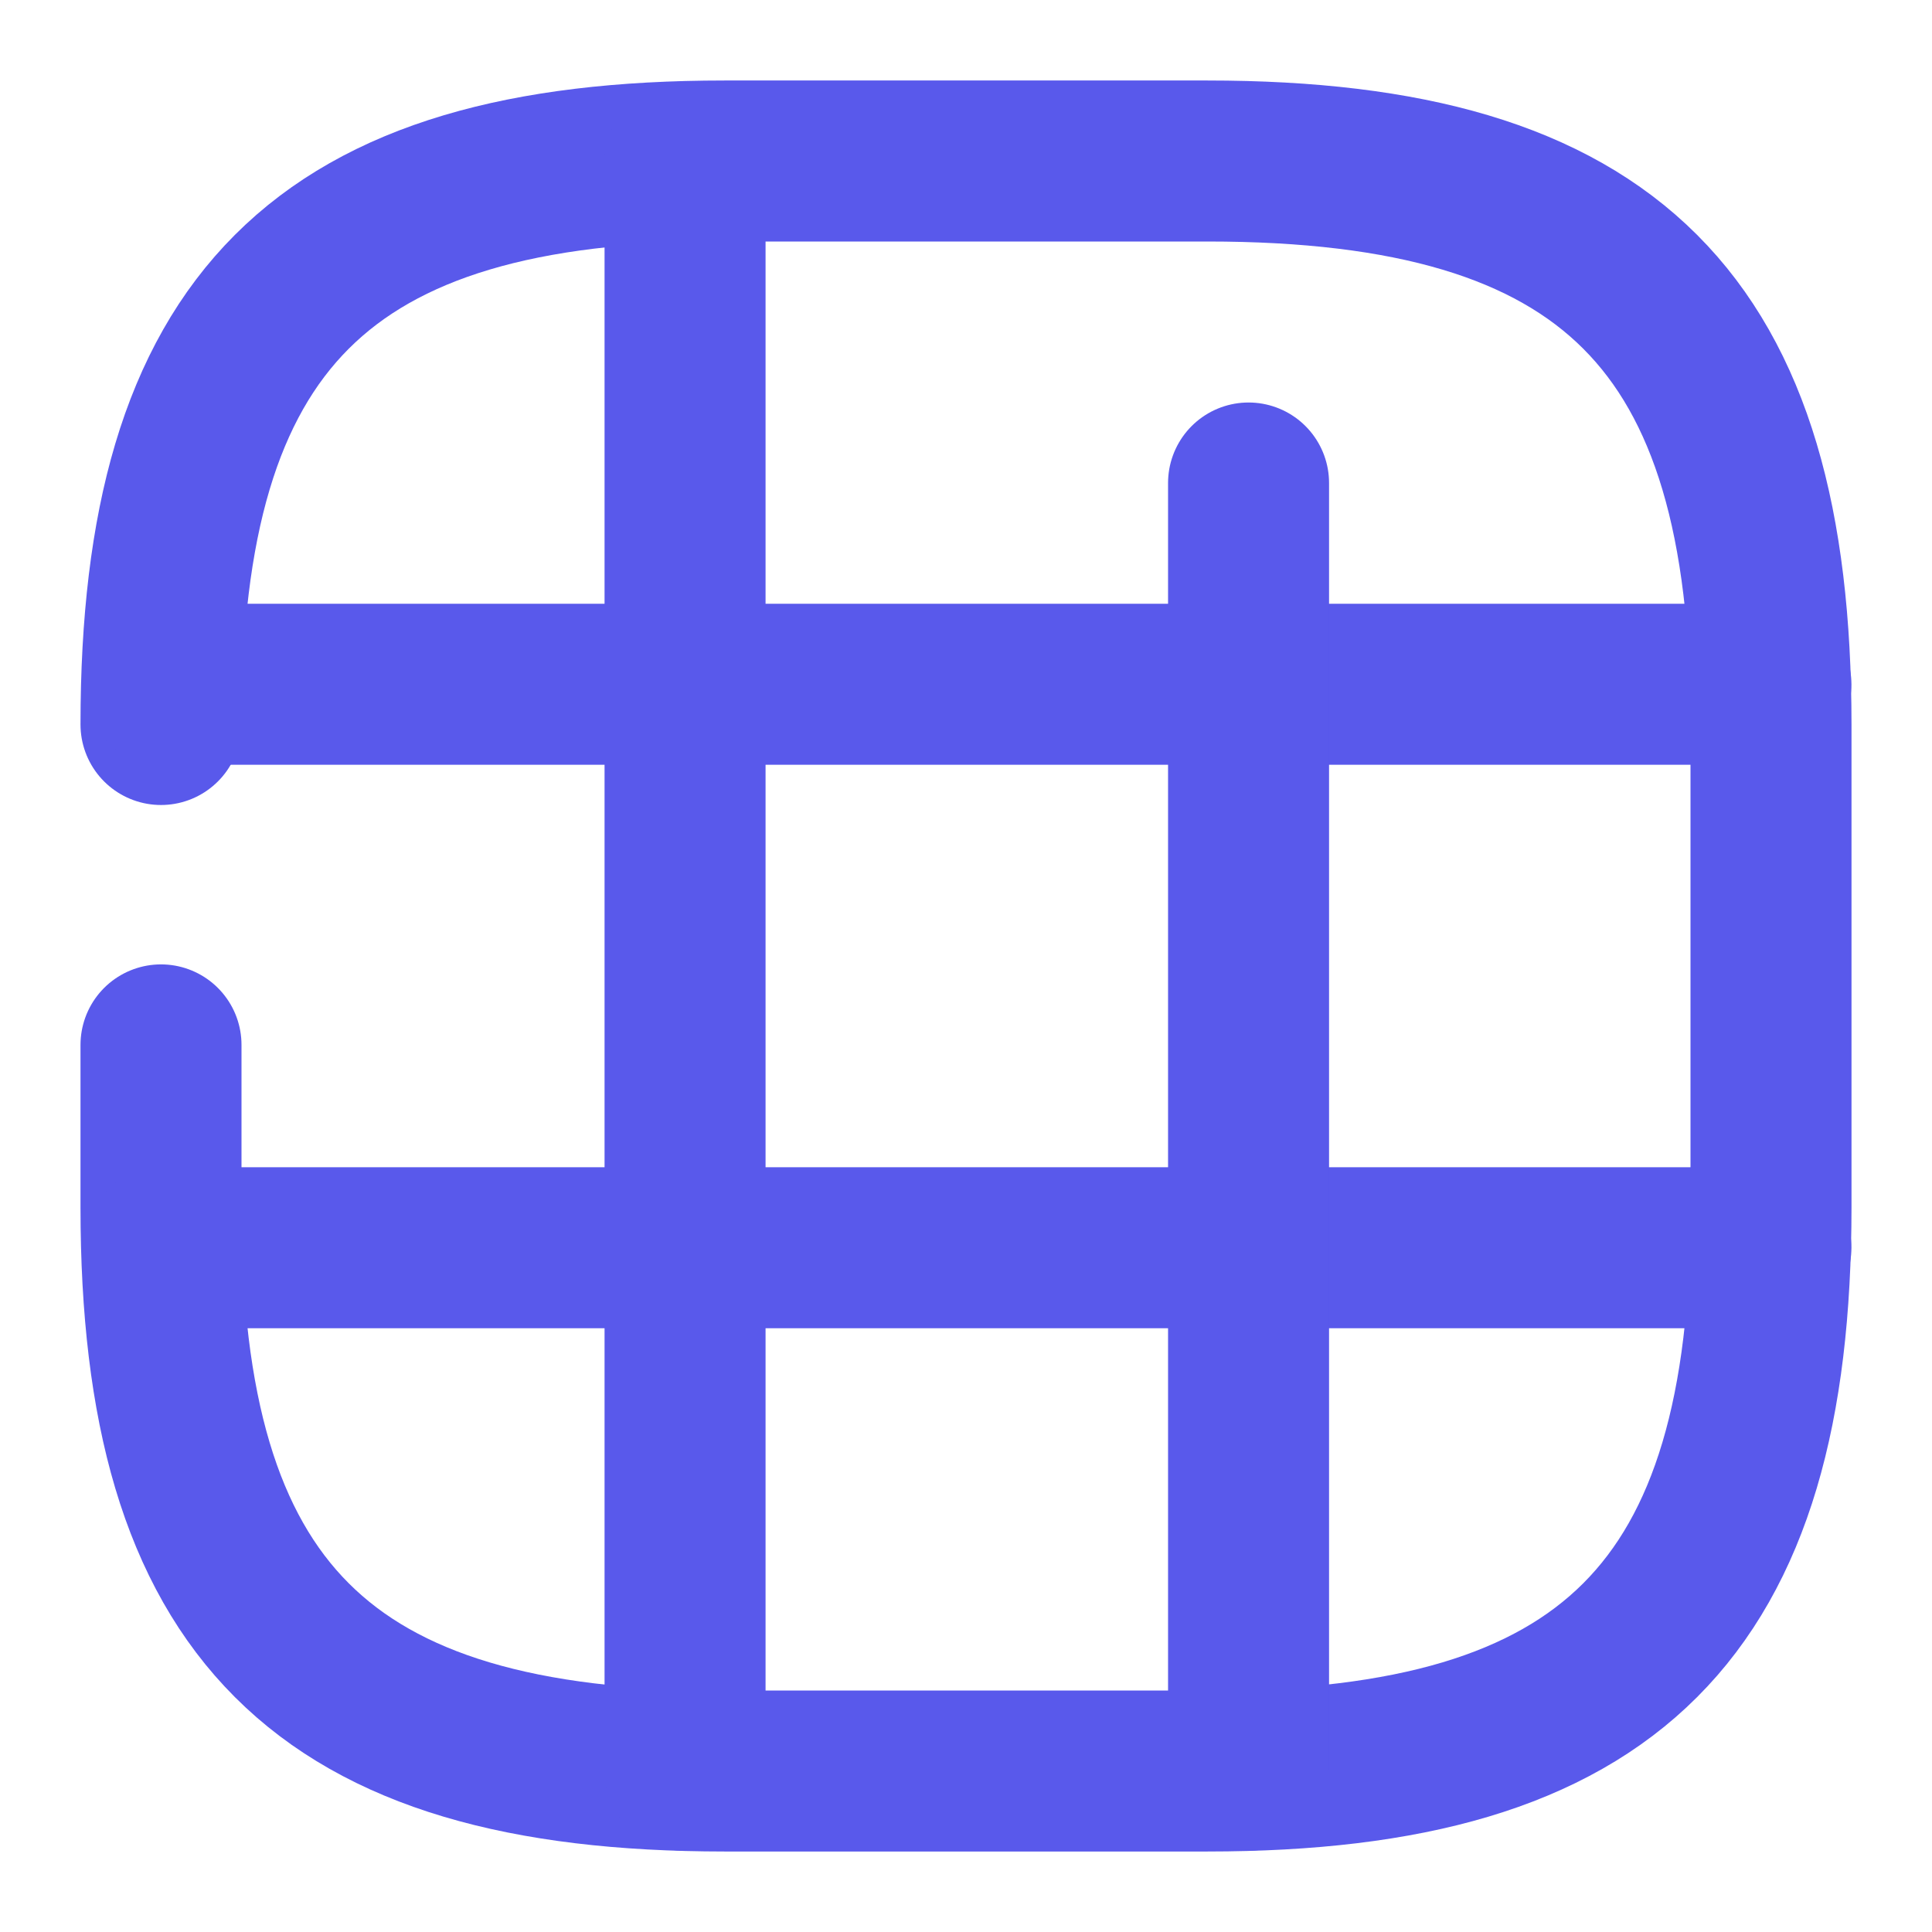
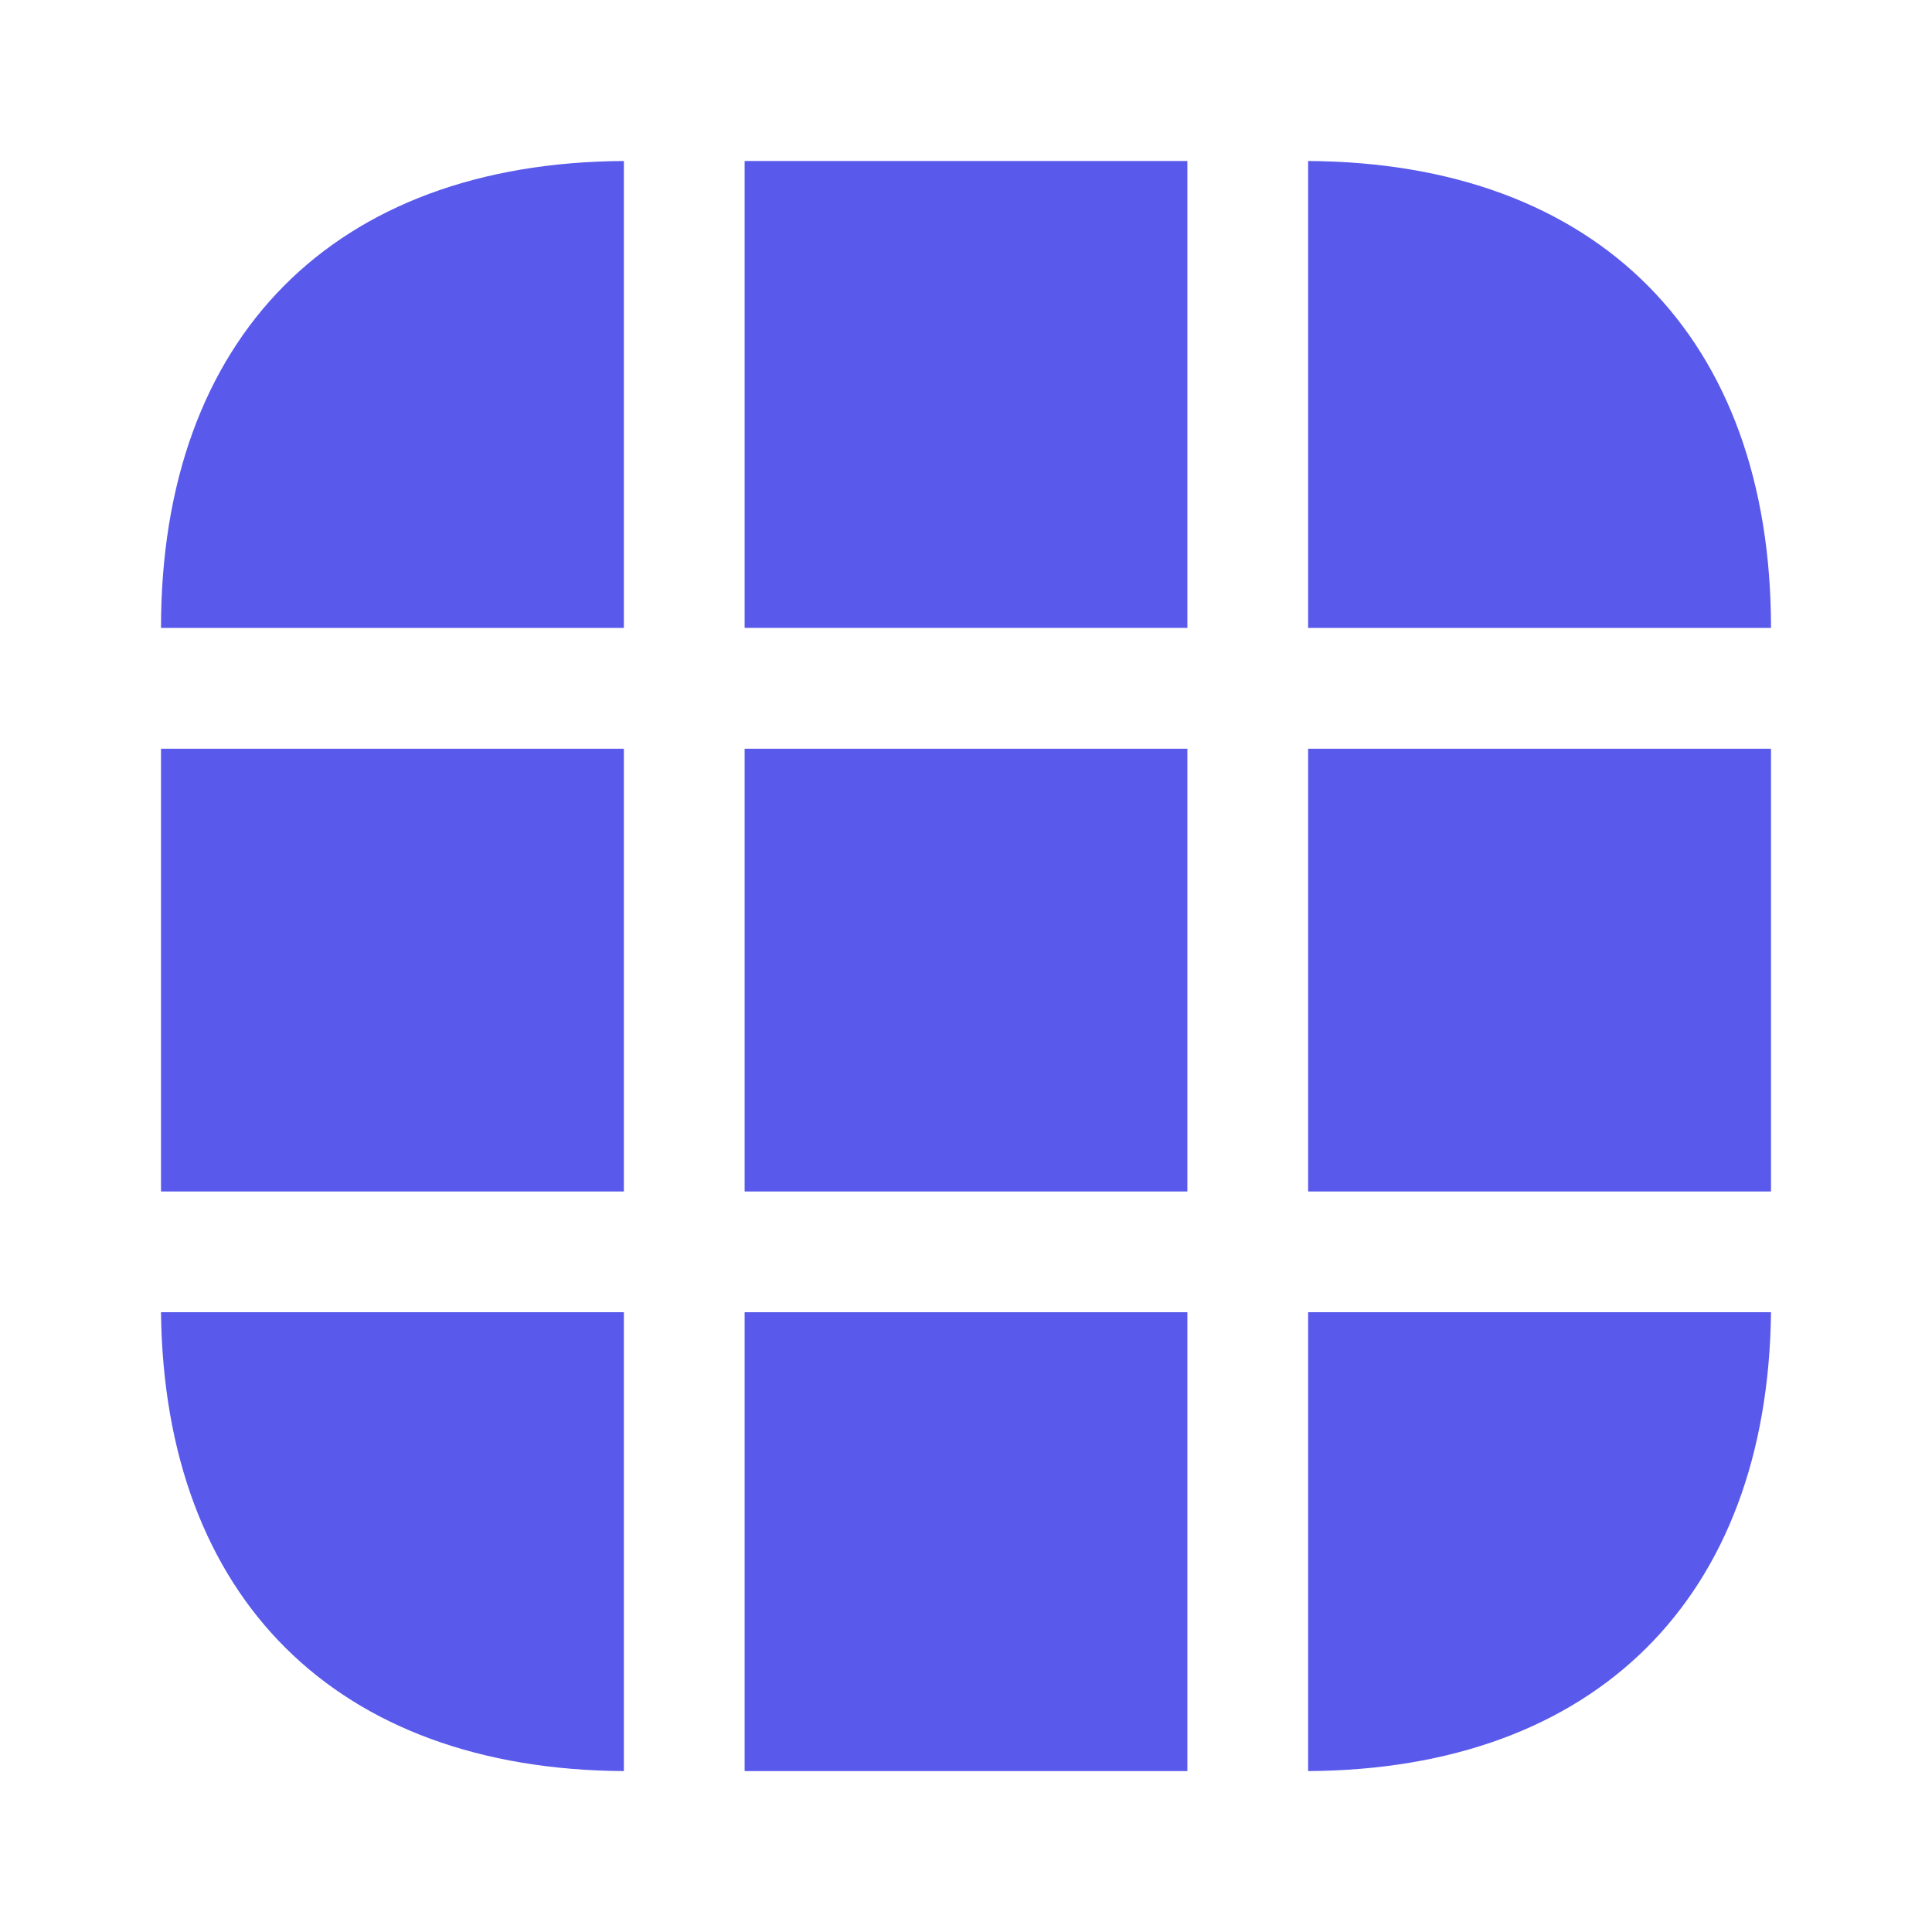
<svg xmlns="http://www.w3.org/2000/svg" viewBox="0 0 24 24" fill="none" width="24" height="24">
-   <path d="M2 12.98V15C2 20 4 22 9 22H15C20 22 22 20 22 15V9C22 4 20 2 15 2H9C4 2 2 4 2 9" stroke="#5959EB" stroke-linecap="round" stroke-linejoin="round" stroke-width="2" />
-   <path d="M2.029 8.5H21.999" stroke="#5959EB" stroke-linecap="round" stroke-linejoin="round" stroke-width="2" />
-   <path d="M2.029 15.5H21.999" stroke="#5959EB" stroke-linecap="round" stroke-linejoin="round" stroke-width="2" />
-   <path d="M8.51 21.992V2.012" stroke="#5959EB" stroke-linecap="round" stroke-linejoin="round" stroke-width="2" />
-   <path d="M15.51 21.99V6" stroke="#5959EB" stroke-linecap="round" stroke-linejoin="round" stroke-width="2" />
+   <path d="M7.75 2V7.8H2C2 4.19 4.15 2.02 7.75 2Z" fill="#5959EB" />
+   <path d="M22 7.8H16.25V2C19.85 2.02 22 4.19 22 7.8Z" fill="#5959EB" />
+   <path d="M22 16.301C21.96 19.851 19.82 21.981 16.25 22.001V16.301H22Z" fill="#5959EB" />
+   <path d="M7.75 16.301V22.001C4.18 21.981 2.04 19.851 2 16.301H7.75Z" fill="#5959EB" />
+   <path d="M7.75 9.301H2V14.801H7.75V9.301Z" fill="#5959EB" />
+   <path d="M22 9.301H16.25V14.801H22V9.301Z" fill="#5959EB" />
+   <path d="M14.75 9.301H9.25V14.801H14.75V9.301Z" fill="#5959EB" />
+   <path d="M14.75 2H9.25V7.8H14.75V2Z" fill="#5959EB" />
+   <path d="M14.75 16.301H9.25V22.001H14.75V16.301Z" fill="#5959EB" />
</svg>
